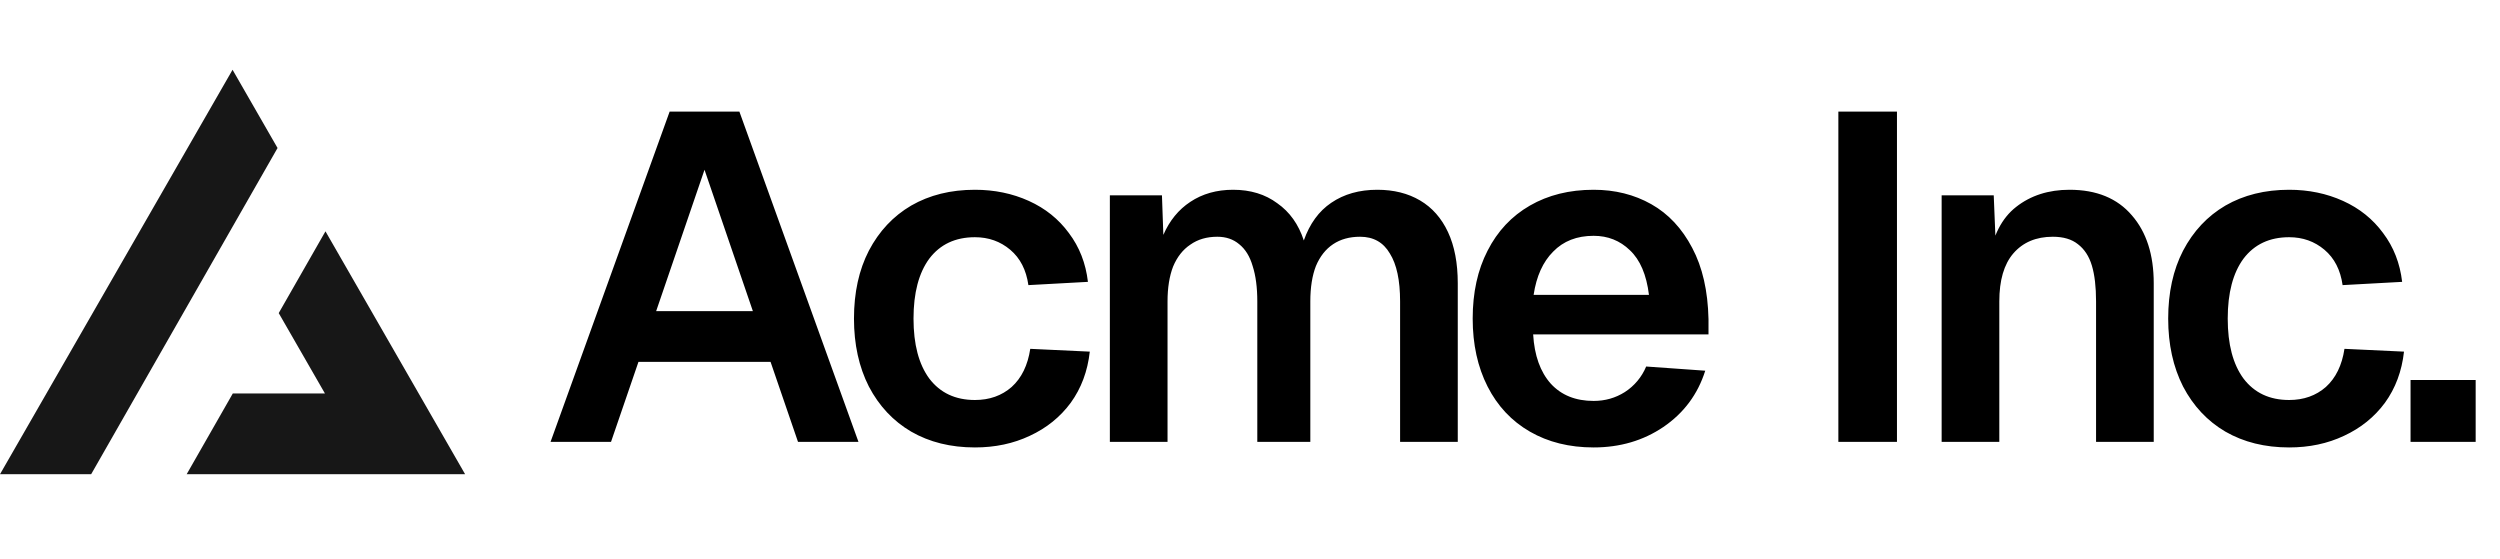
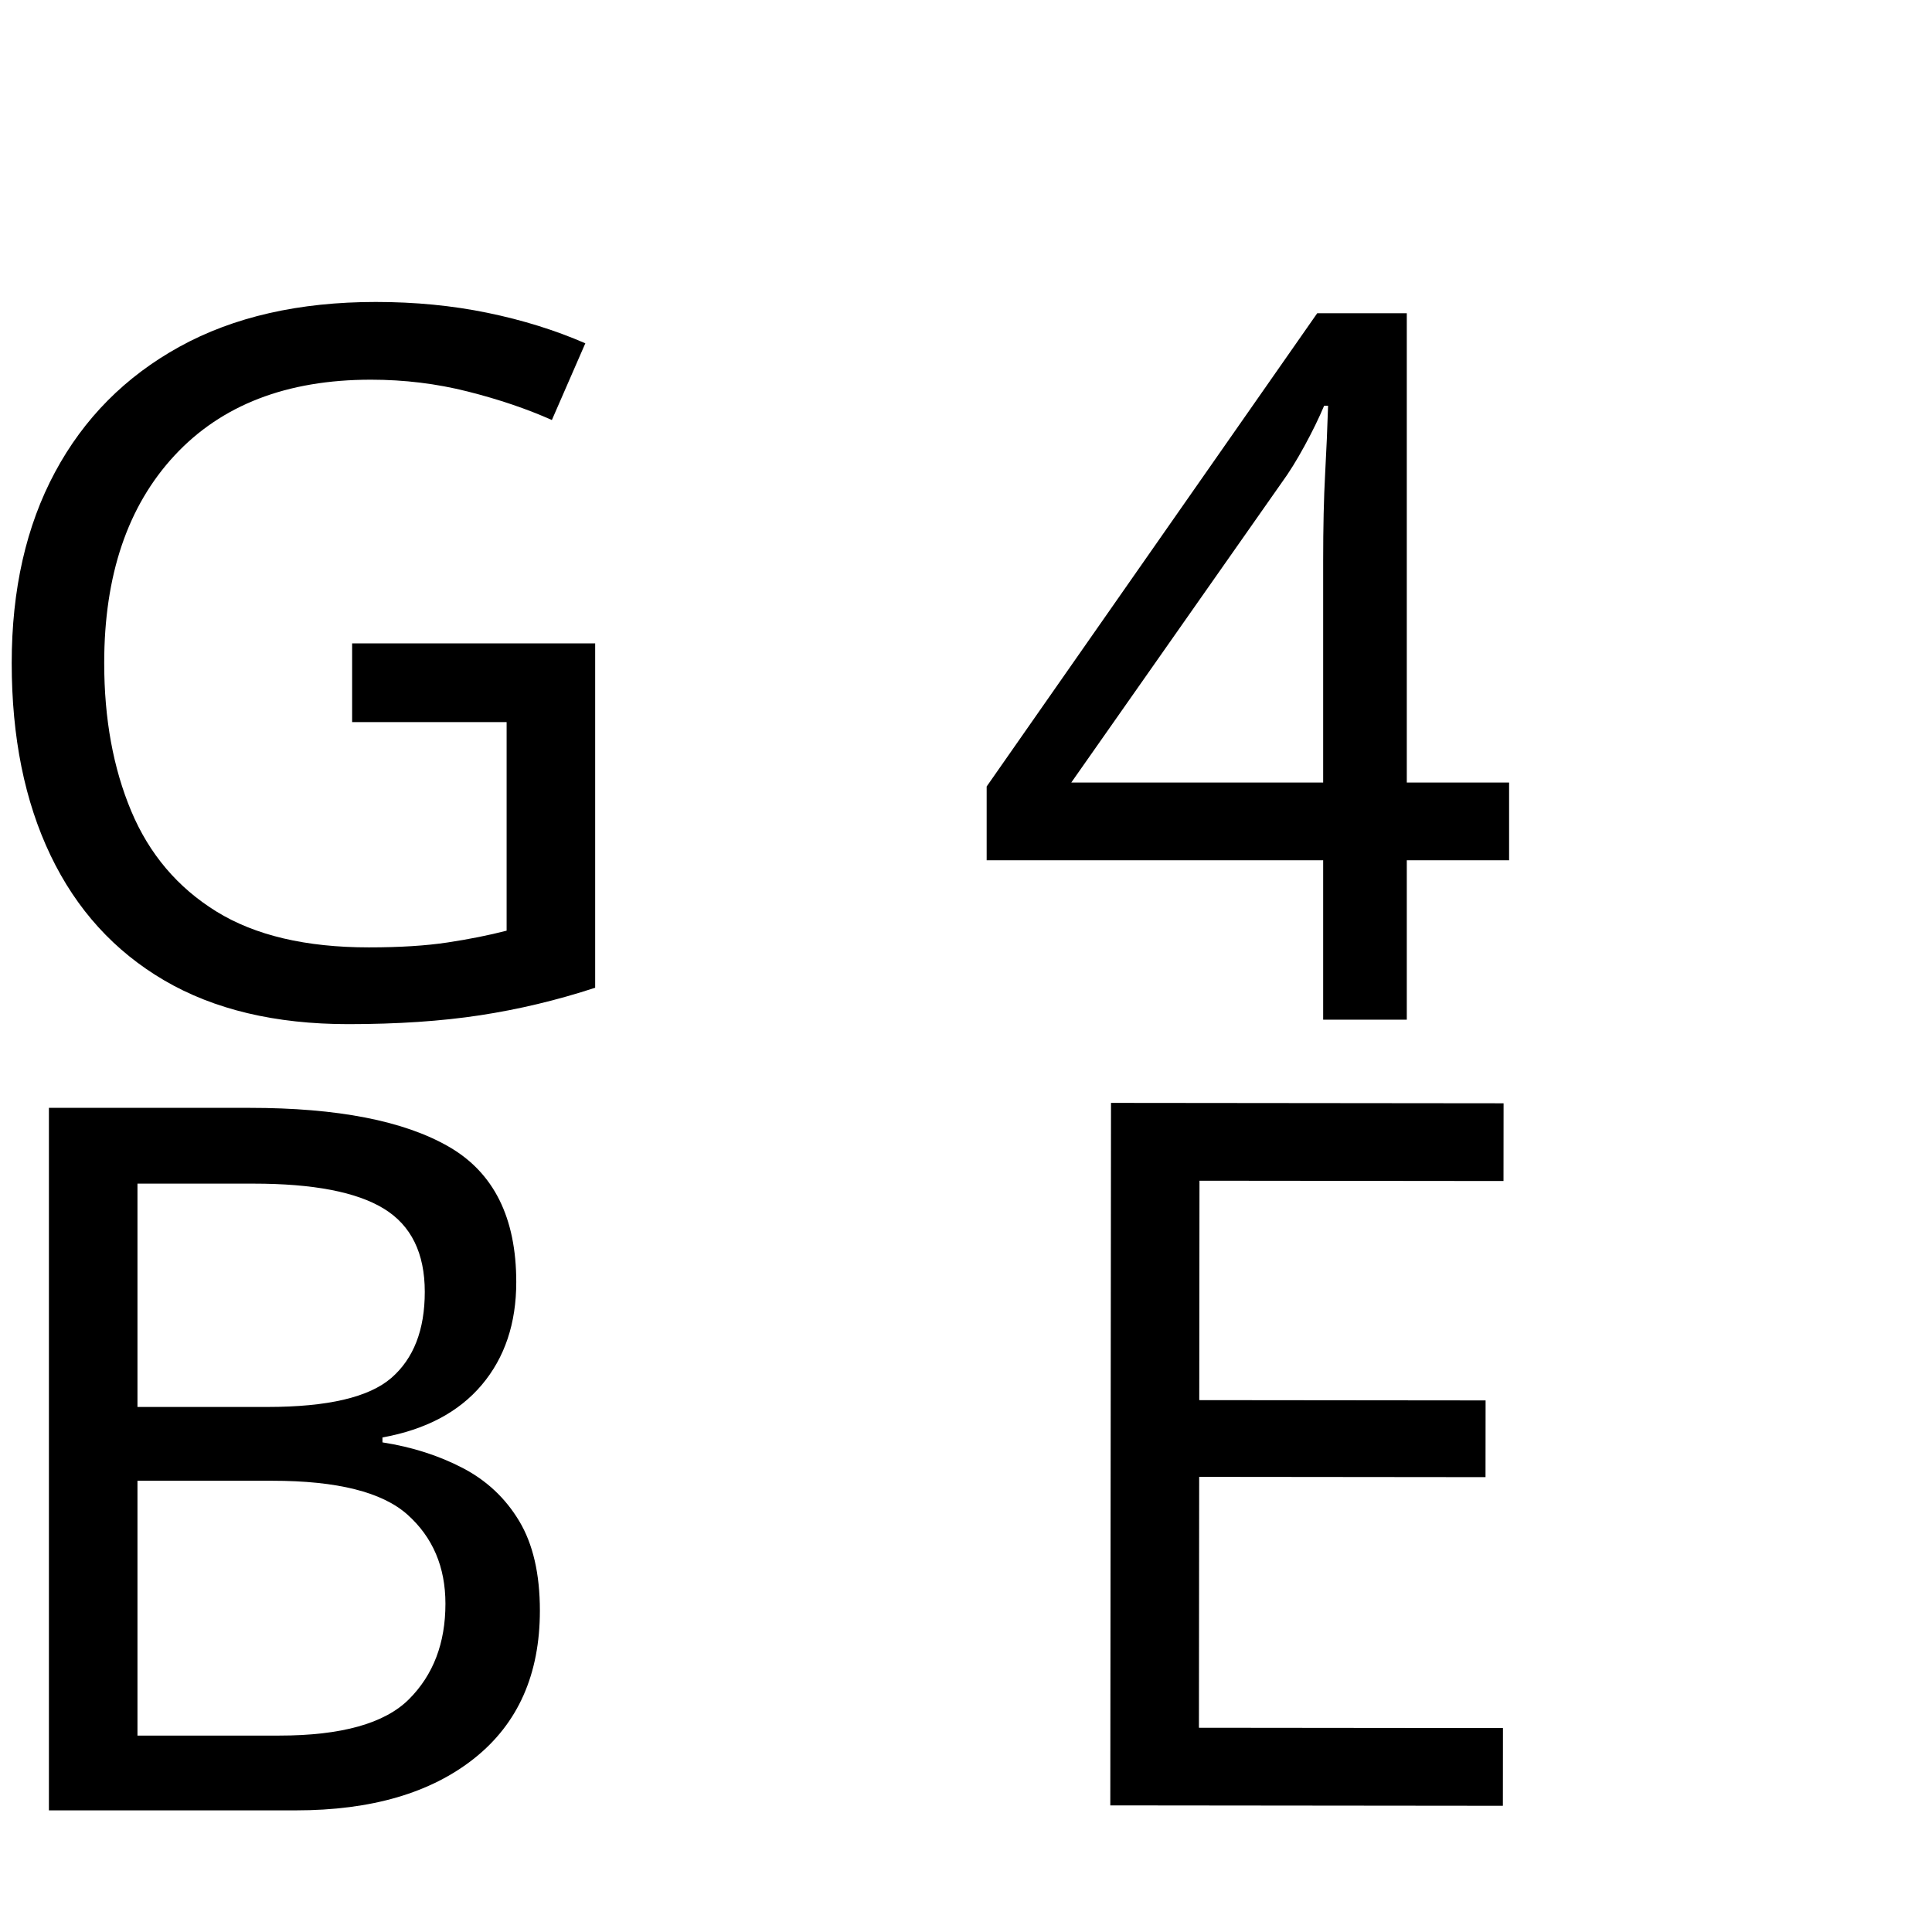
- <svg xmlns="http://www.w3.org/2000/svg" width="215" height="48" fill="none">
-   <path fill="#000" d="M57.588 9.6h6L73.828 38h-5.2l-2.36-6.88h-11.36L52.548 38h-5.2l10.24-28.4Zm7.16 17.16-4.16-12.16-4.16 12.16h8.32Zm23.694-2.24c-.186-1.307-.706-2.32-1.56-3.04-.853-.72-1.866-1.08-3.04-1.08-1.68 0-2.986.613-3.92 1.84-.906 1.227-1.36 2.947-1.36 5.16s.454 3.933 1.36 5.16c.934 1.227 2.24 1.84 3.92 1.84 1.254 0 2.307-.373 3.16-1.12.854-.773 1.387-1.867 1.6-3.28l5.12.24c-.186 1.68-.733 3.147-1.64 4.4-.906 1.227-2.08 2.173-3.52 2.84-1.413.667-2.986 1-4.72 1-2.08 0-3.906-.453-5.48-1.36-1.546-.907-2.76-2.2-3.64-3.88-.853-1.68-1.28-3.627-1.28-5.84 0-2.24.427-4.187 1.28-5.84.88-1.68 2.094-2.973 3.64-3.88 1.574-.907 3.4-1.36 5.48-1.36 1.68 0 3.227.32 4.64.96 1.414.64 2.56 1.56 3.44 2.76.907 1.2 1.454 2.6 1.64 4.2l-5.12.28Zm11.486-7.72.12 3.4c.534-1.227 1.307-2.173 2.32-2.84 1.04-.693 2.267-1.04 3.68-1.04 1.494 0 2.76.387 3.8 1.16 1.067.747 1.827 1.813 2.28 3.2.507-1.44 1.294-2.52 2.36-3.24 1.094-.747 2.414-1.12 3.96-1.12 1.414 0 2.64.307 3.68.92s1.84 1.52 2.4 2.72c.56 1.2.84 2.667.84 4.4V38h-4.96V25.92c0-1.813-.293-3.187-.88-4.12-.56-.96-1.413-1.44-2.56-1.44-.906 0-1.68.213-2.32.64-.64.427-1.133 1.053-1.48 1.88-.32.827-.48 1.84-.48 3.04V38h-4.56V25.92c0-1.2-.133-2.213-.4-3.04-.24-.827-.626-1.453-1.16-1.88-.506-.427-1.133-.64-1.88-.64-.906 0-1.68.227-2.32.68-.64.427-1.133 1.053-1.48 1.88-.32.827-.48 1.827-.48 3V38h-4.96V16.8h4.48Zm26.723 10.6c0-2.24.427-4.187 1.28-5.84.854-1.68 2.067-2.973 3.64-3.88 1.574-.907 3.4-1.36 5.48-1.36 1.84 0 3.494.413 4.96 1.24 1.467.827 2.64 2.08 3.52 3.76.88 1.653 1.347 3.693 1.4 6.12v1.32h-15.08c.107 1.813.614 3.227 1.52 4.24.907.987 2.134 1.48 3.68 1.48.987 0 1.88-.253 2.68-.76a4.803 4.803 0 0 0 1.84-2.2l5.08.36c-.64 2.027-1.84 3.64-3.6 4.84-1.733 1.173-3.733 1.76-6 1.76-2.08 0-3.906-.453-5.48-1.36-1.573-.907-2.786-2.2-3.64-3.88-.853-1.68-1.28-3.627-1.28-5.84Zm15.16-2.04c-.213-1.733-.76-3.013-1.64-3.84-.853-.827-1.893-1.24-3.12-1.24-1.44 0-2.6.453-3.48 1.36-.88.88-1.44 2.12-1.68 3.72h9.92ZM163.139 9.6V38h-5.04V9.6h5.04Zm8.322 7.2.24 5.88-.64-.36c.32-2.053 1.094-3.56 2.32-4.52 1.254-.987 2.787-1.48 4.6-1.48 2.32 0 4.107.733 5.36 2.2 1.254 1.44 1.88 3.387 1.88 5.84V38h-4.96V25.92c0-1.253-.12-2.28-.36-3.08-.24-.8-.64-1.413-1.2-1.84-.533-.427-1.253-.64-2.16-.64-1.44 0-2.573.48-3.4 1.44-.8.933-1.2 2.307-1.2 4.12V38h-4.96V16.8h4.48Zm30.003 7.72c-.186-1.307-.706-2.32-1.56-3.04-.853-.72-1.866-1.08-3.04-1.08-1.68 0-2.986.613-3.92 1.84-.906 1.227-1.36 2.947-1.36 5.16s.454 3.933 1.36 5.16c.934 1.227 2.24 1.84 3.92 1.84 1.254 0 2.307-.373 3.16-1.12.854-.773 1.387-1.867 1.6-3.28l5.12.24c-.186 1.68-.733 3.147-1.64 4.4-.906 1.227-2.08 2.173-3.52 2.84-1.413.667-2.986 1-4.72 1-2.08 0-3.906-.453-5.48-1.36-1.546-.907-2.76-2.2-3.64-3.88-.853-1.68-1.28-3.627-1.28-5.84 0-2.24.427-4.187 1.28-5.84.88-1.68 2.094-2.973 3.64-3.88 1.574-.907 3.4-1.36 5.48-1.36 1.68 0 3.227.32 4.64.96 1.414.64 2.56 1.56 3.44 2.76.907 1.2 1.454 2.6 1.64 4.2l-5.12.28Zm11.443 8.16V38h-5.6v-5.32h5.6Z" />
-   <path fill="#171717" fill-rule="evenodd" d="m7.839 40.783 16.03-28.054L20 6 0 40.783h7.839Zm8.214 0H40L27.99 19.894l-4.02 7.032 3.976 6.914H20.02l-3.967 6.943Z" clip-rule="evenodd" />
+ <svg xmlns="http://www.w3.org/2000/svg" version="1.2" viewBox="0 0 1080 1080" width="1080" height="1080">
+   <style>
+ 		tspan { white-space:pre } 
+ 		.t0 { font-size: 550px;fill: #000000;font-weight: 400;font-family: "20db", "20 db" } 
+ 	</style>
+   <text id="G copy" style="transform: matrix(1,0,0,1,-27,127)">
+     <tspan x="0" y="440" class="t0">G
+ </tspan>
+   </text>
+   <text id="E" style="transform: matrix(1,.001,-0.001,1,567.762,569.173)">
+     <tspan x="0" y="440" class="t0">E
+ </tspan>
+   </text>
+   <text id="4" style="transform: matrix(1,0,0,1,540,130)">
+     <tspan x="0" y="440" class="t0">4
+ </tspan>
+   </text>
+   <text id="B" style="transform: matrix(1,0,0,1,-26,572)">
+     <tspan x="0" y="440" class="t0">B
+ </tspan>
+   </text>
</svg>
